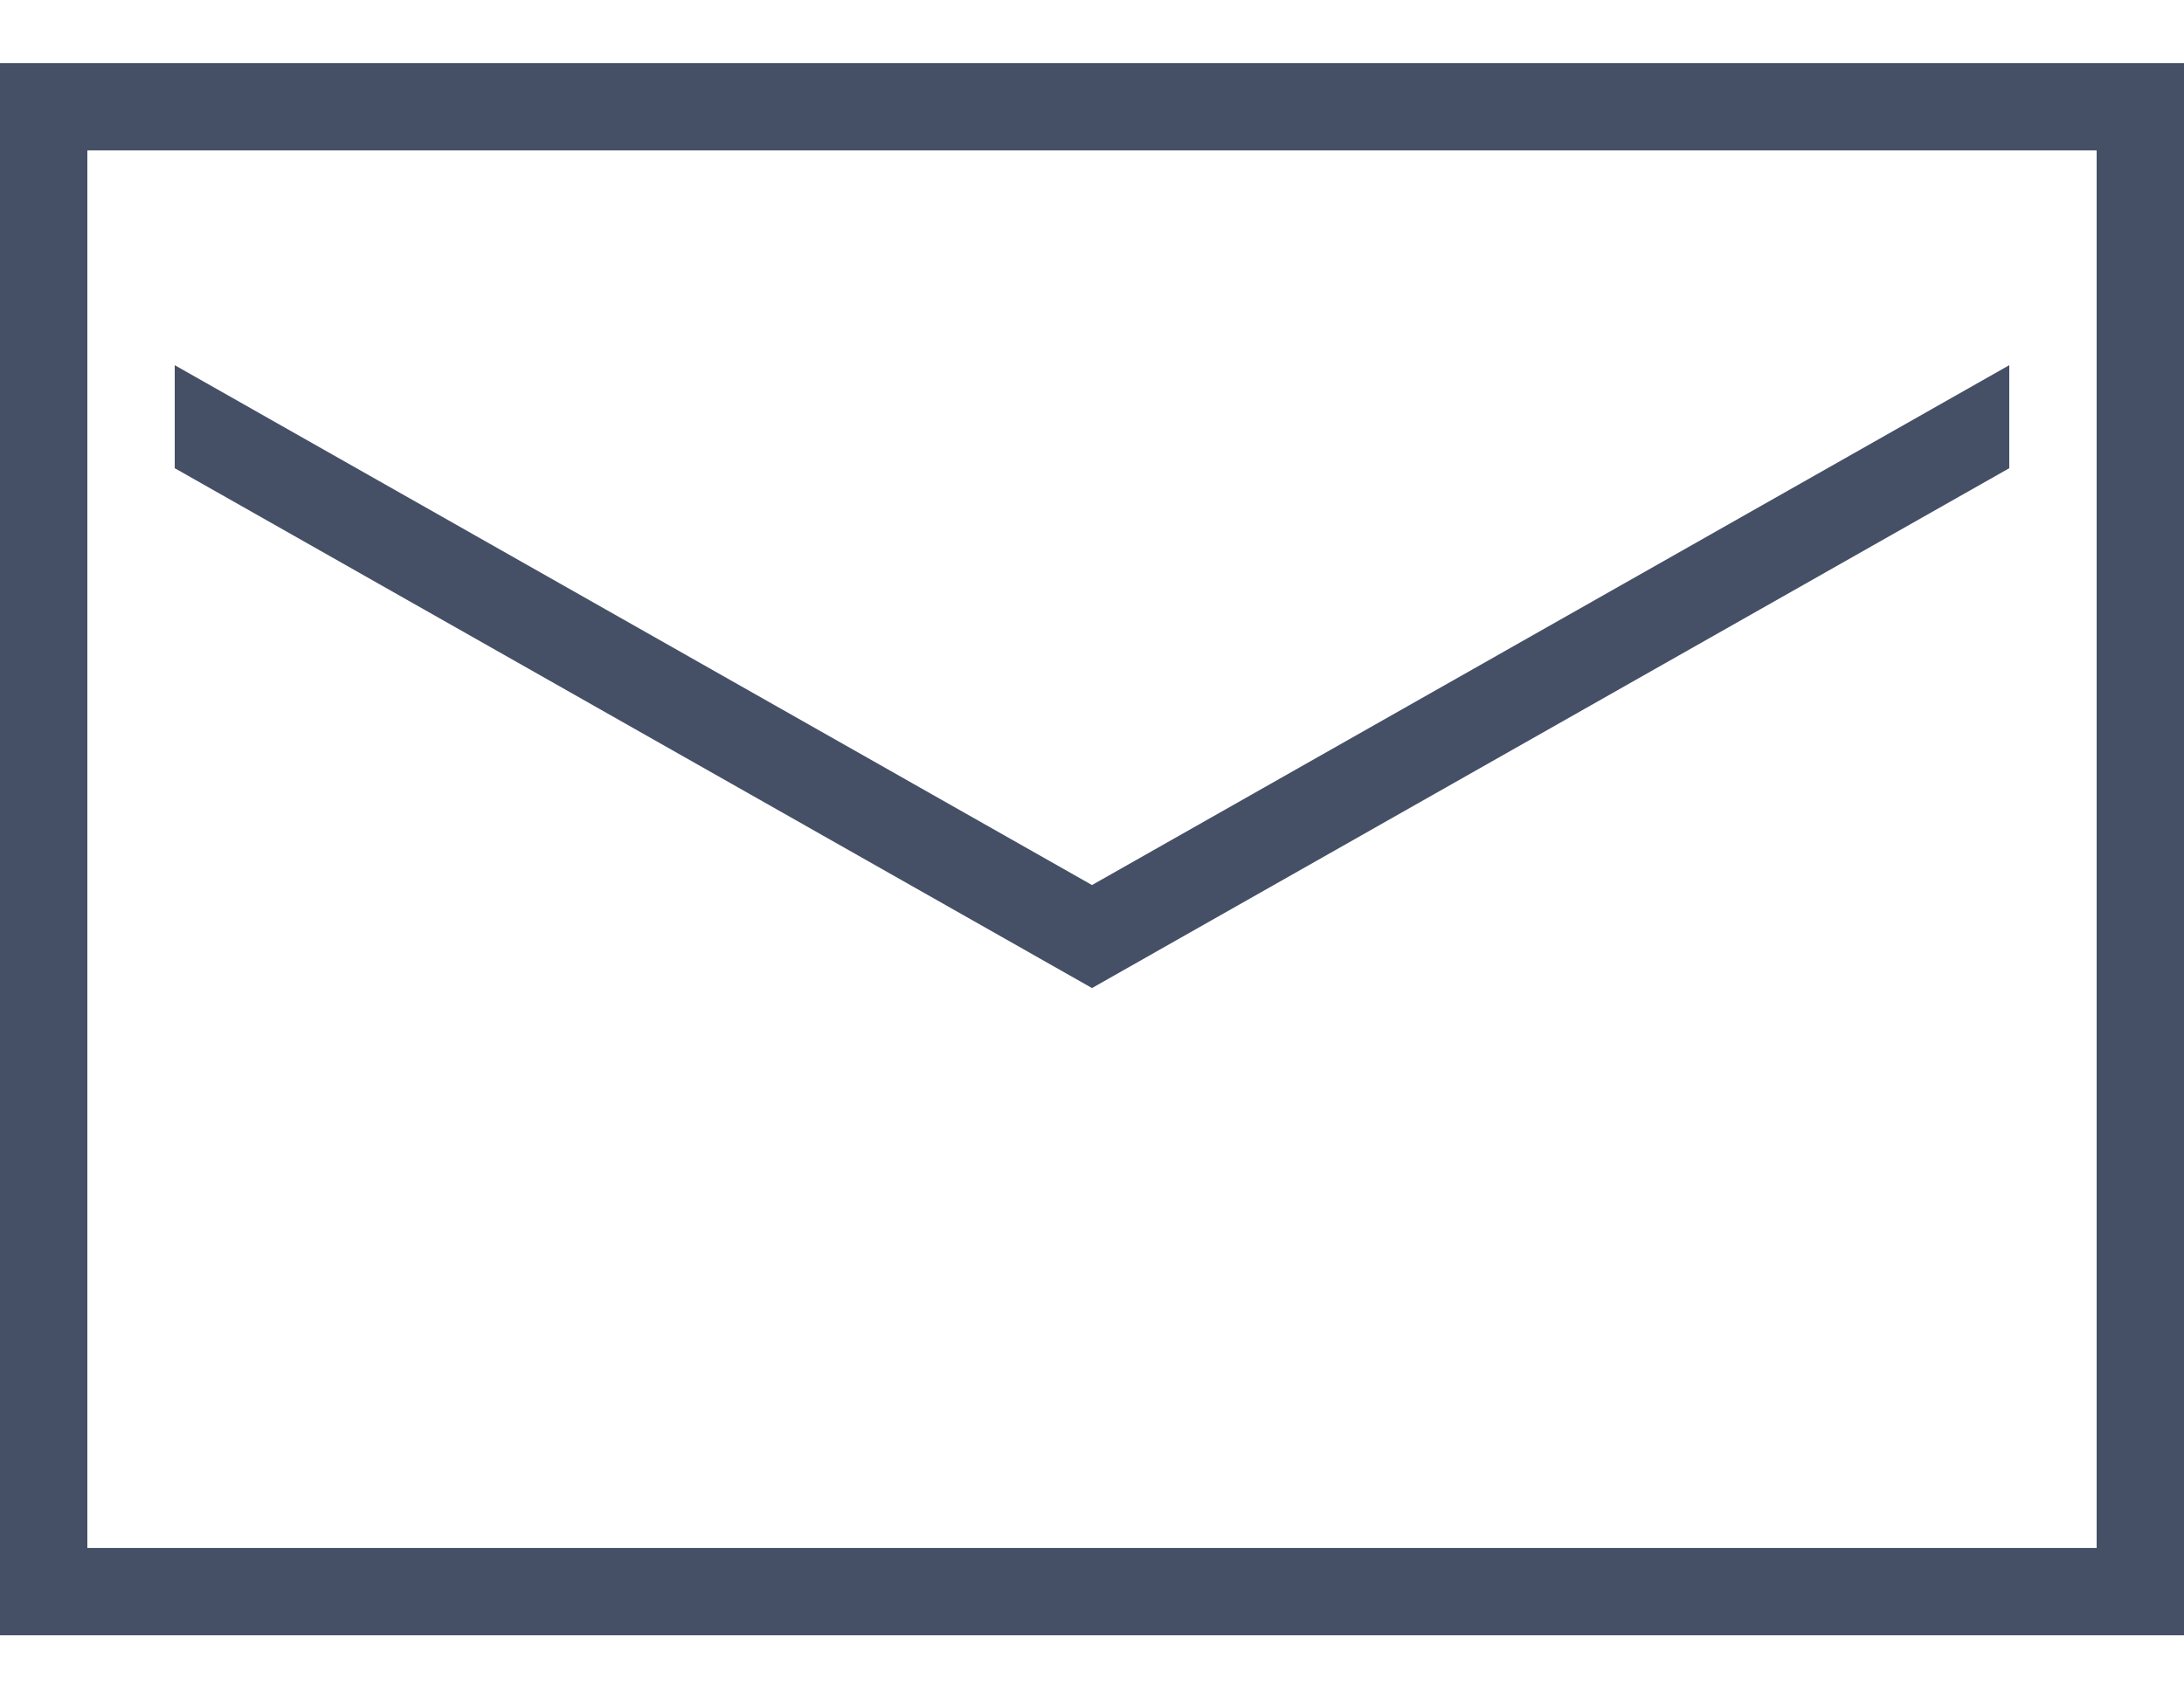
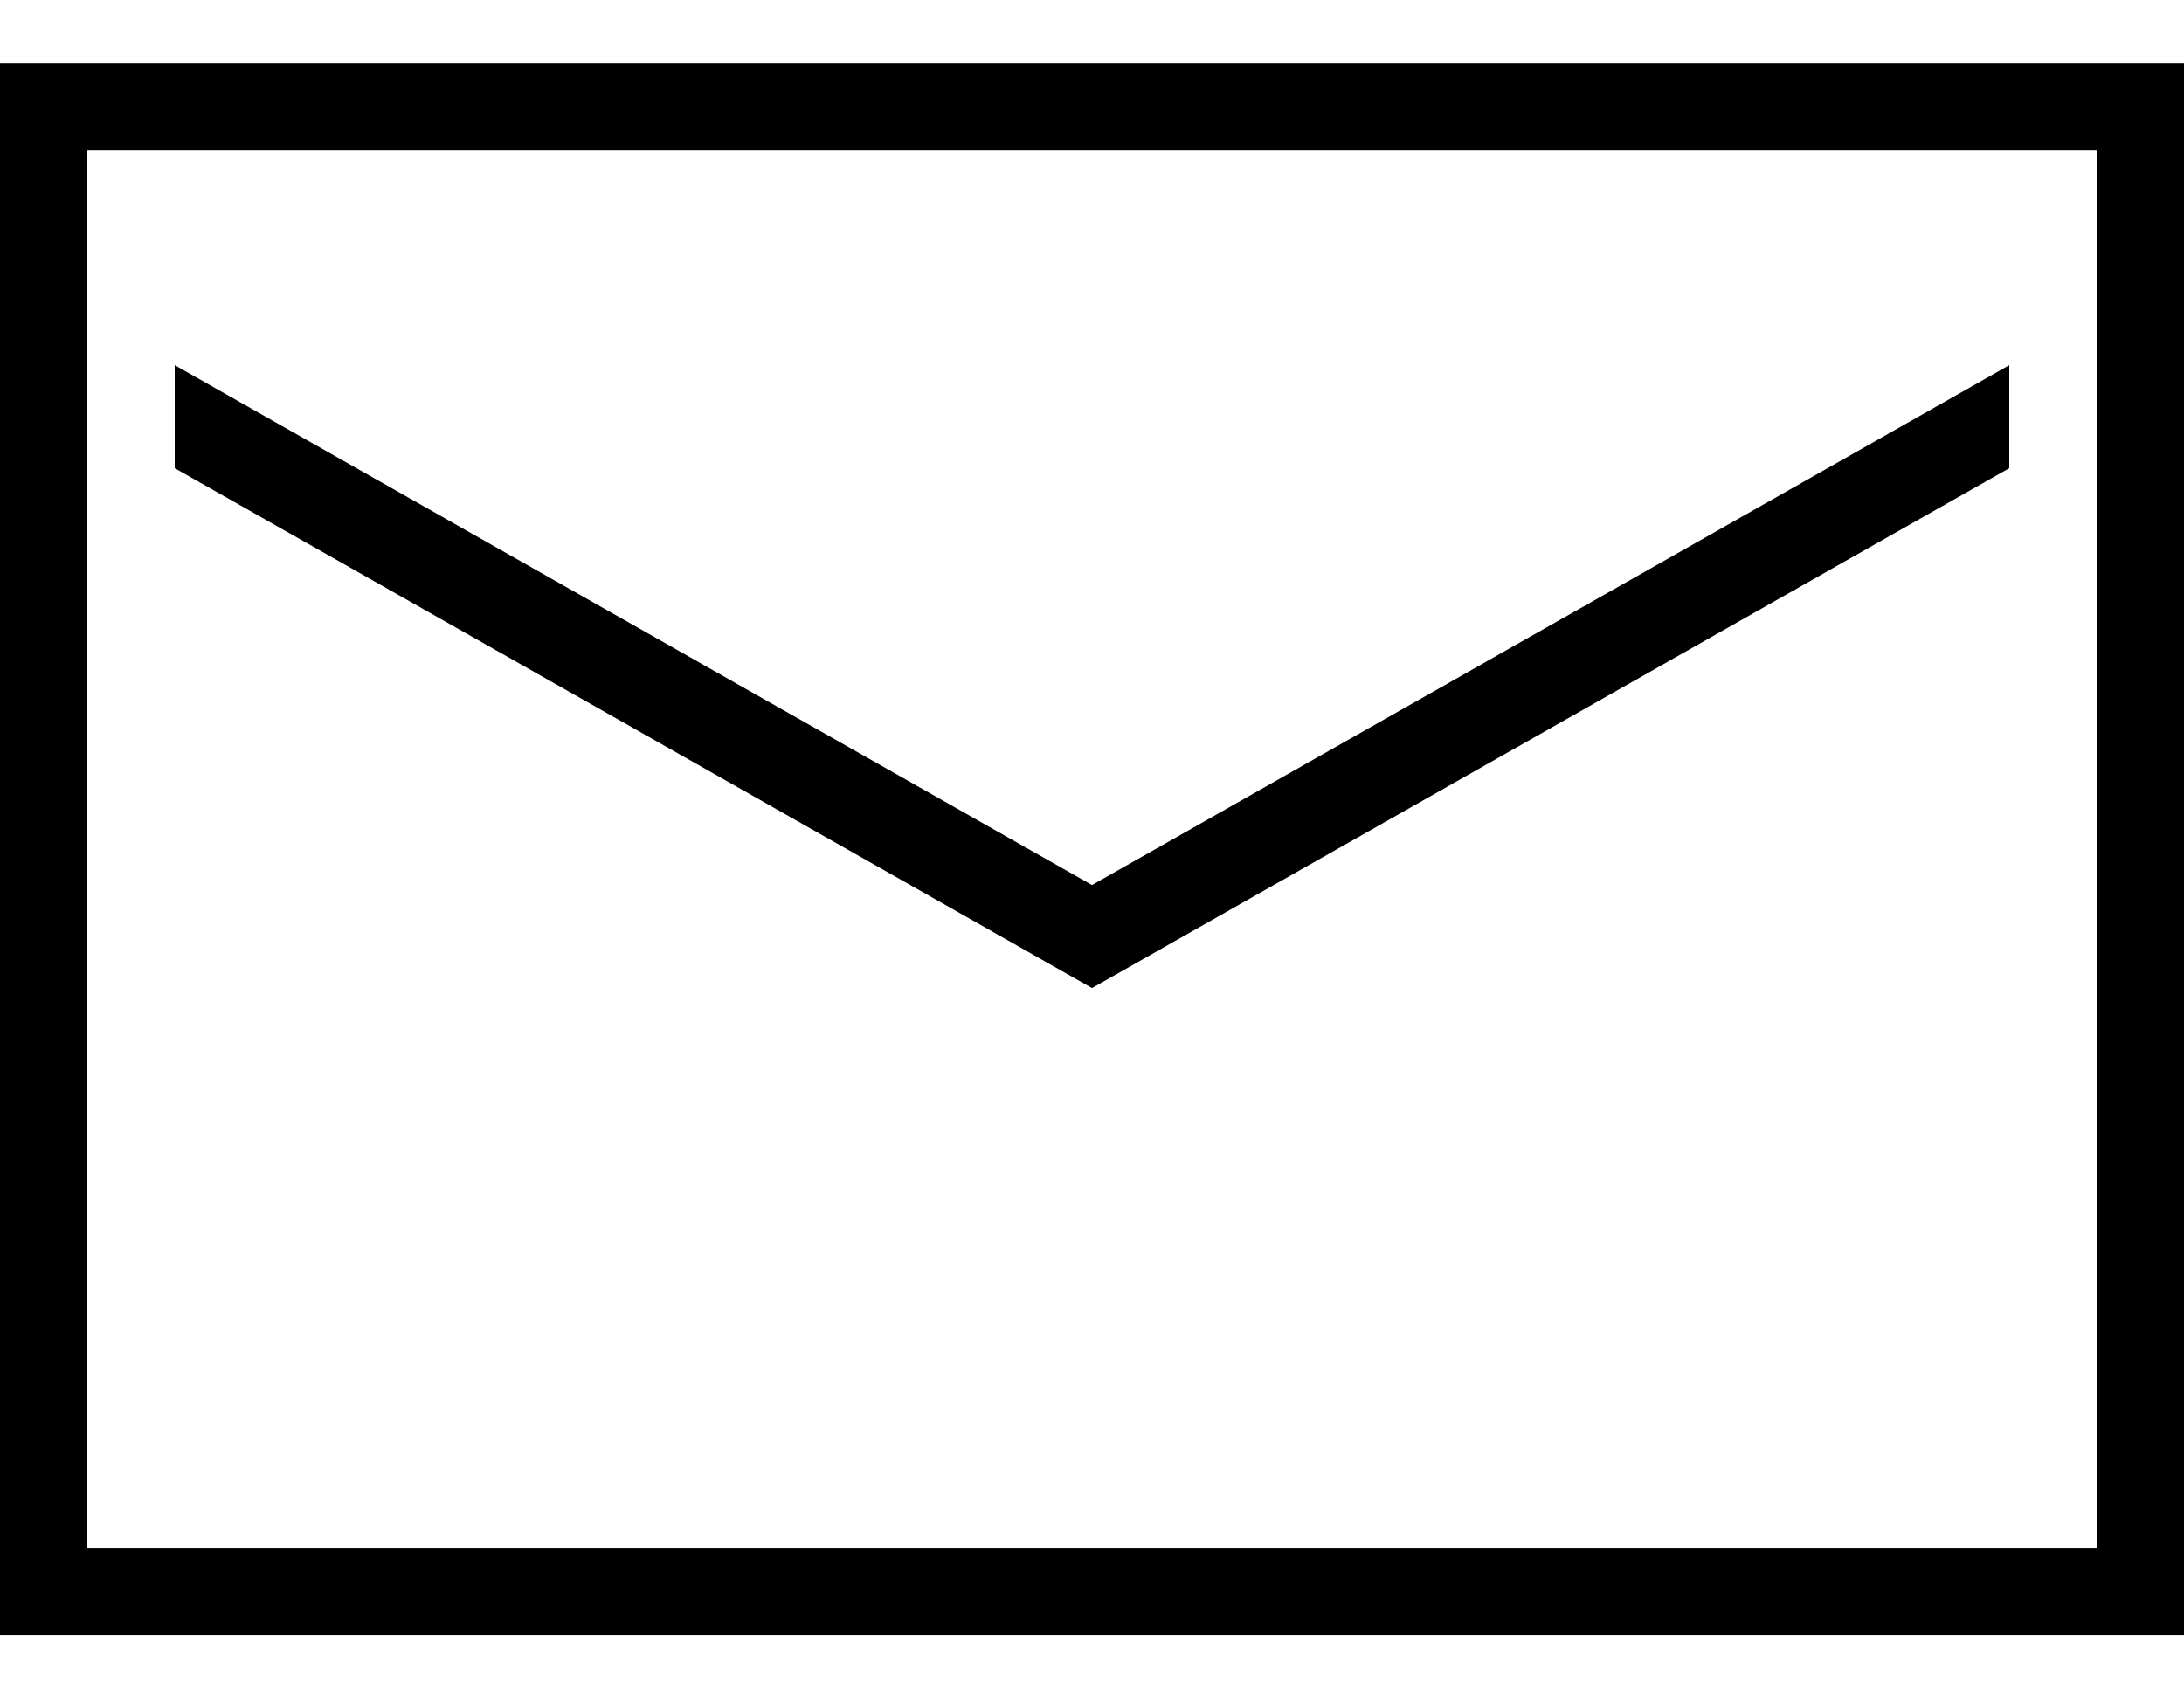
- <svg xmlns="http://www.w3.org/2000/svg" width="18" height="14" viewBox="0 0 18 14" fill="none">
-   <path d="M0 0.52V13.479H18V0.52H0ZM0.72 1.24H17.28V12.759H0.72V1.24ZM1.44 3.01V3.859L9 8.144L16.56 3.859V3.01L9 7.295L1.44 3.01Z" fill="#455067" />
+ <svg xmlns="http://www.w3.org/2000/svg" viewBox="0 0 18 14" fill="none">
+   <path d="M0 0.52V13.479H18V0.52H0ZM0.72 1.24H17.28V12.759H0.72V1.24ZM1.44 3.01V3.859L9 8.144L16.56 3.859V3.01L9 7.295L1.44 3.01Z" fill="currentColor" />
</svg>
